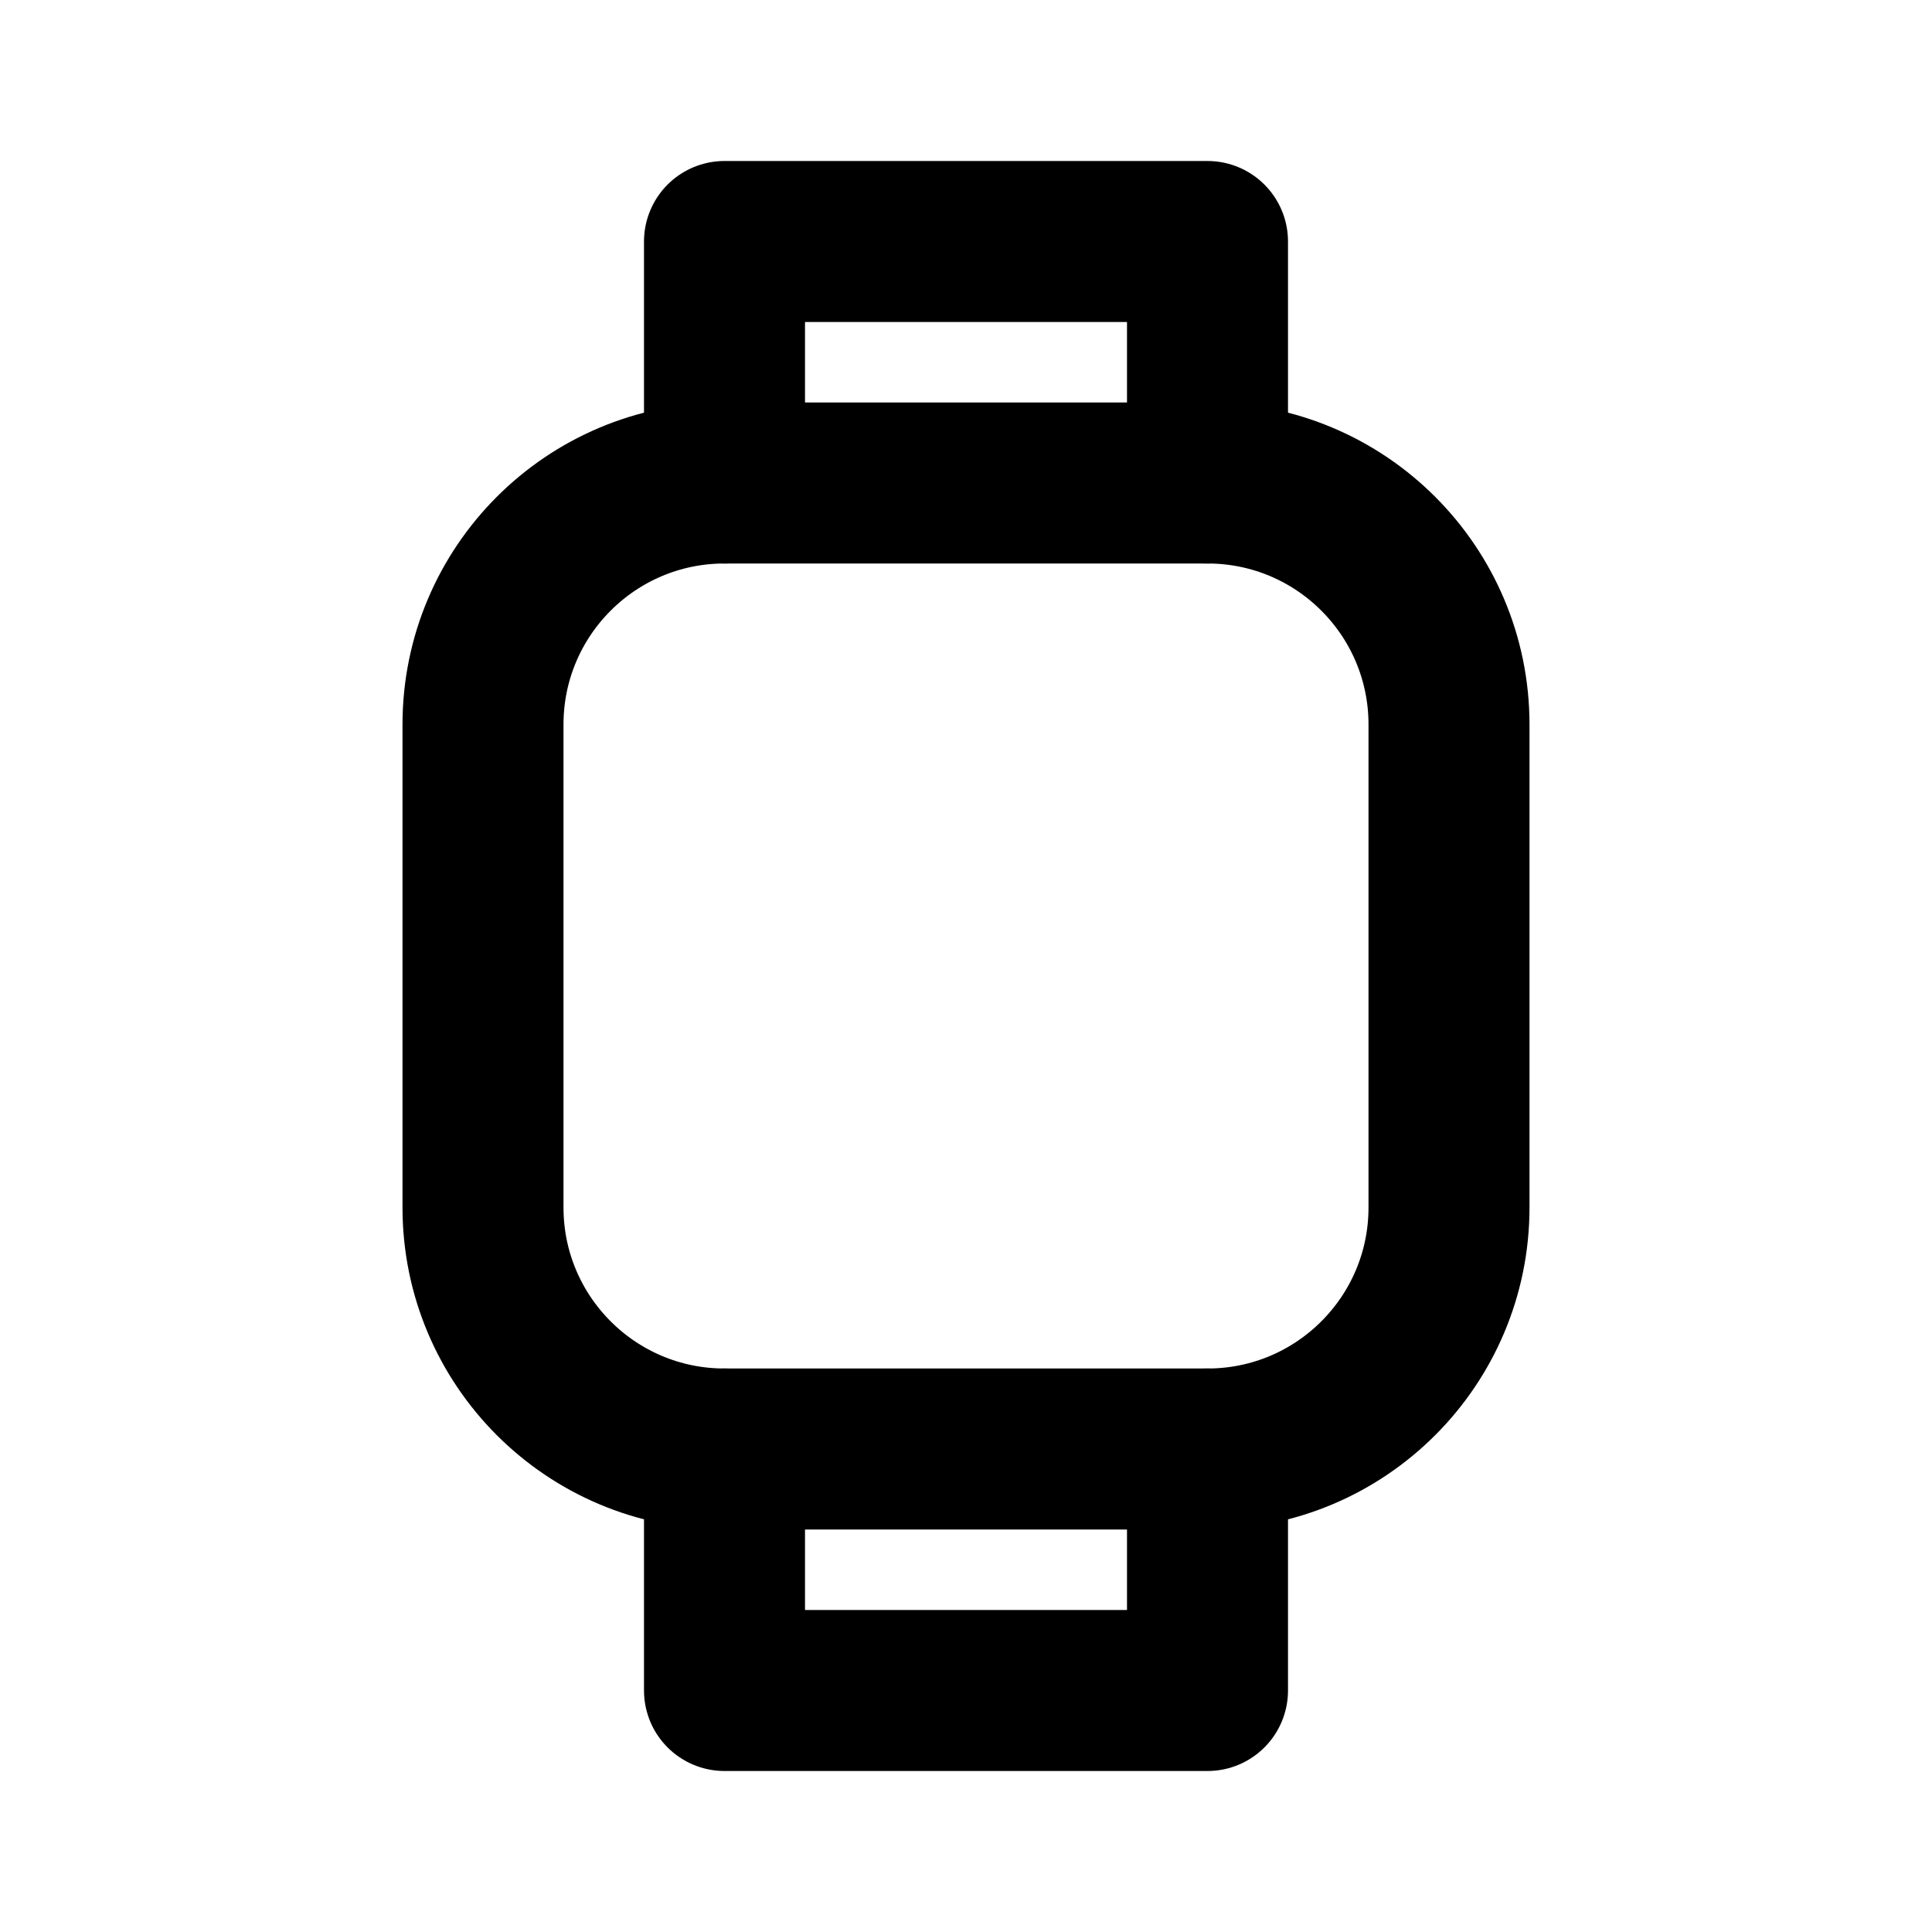
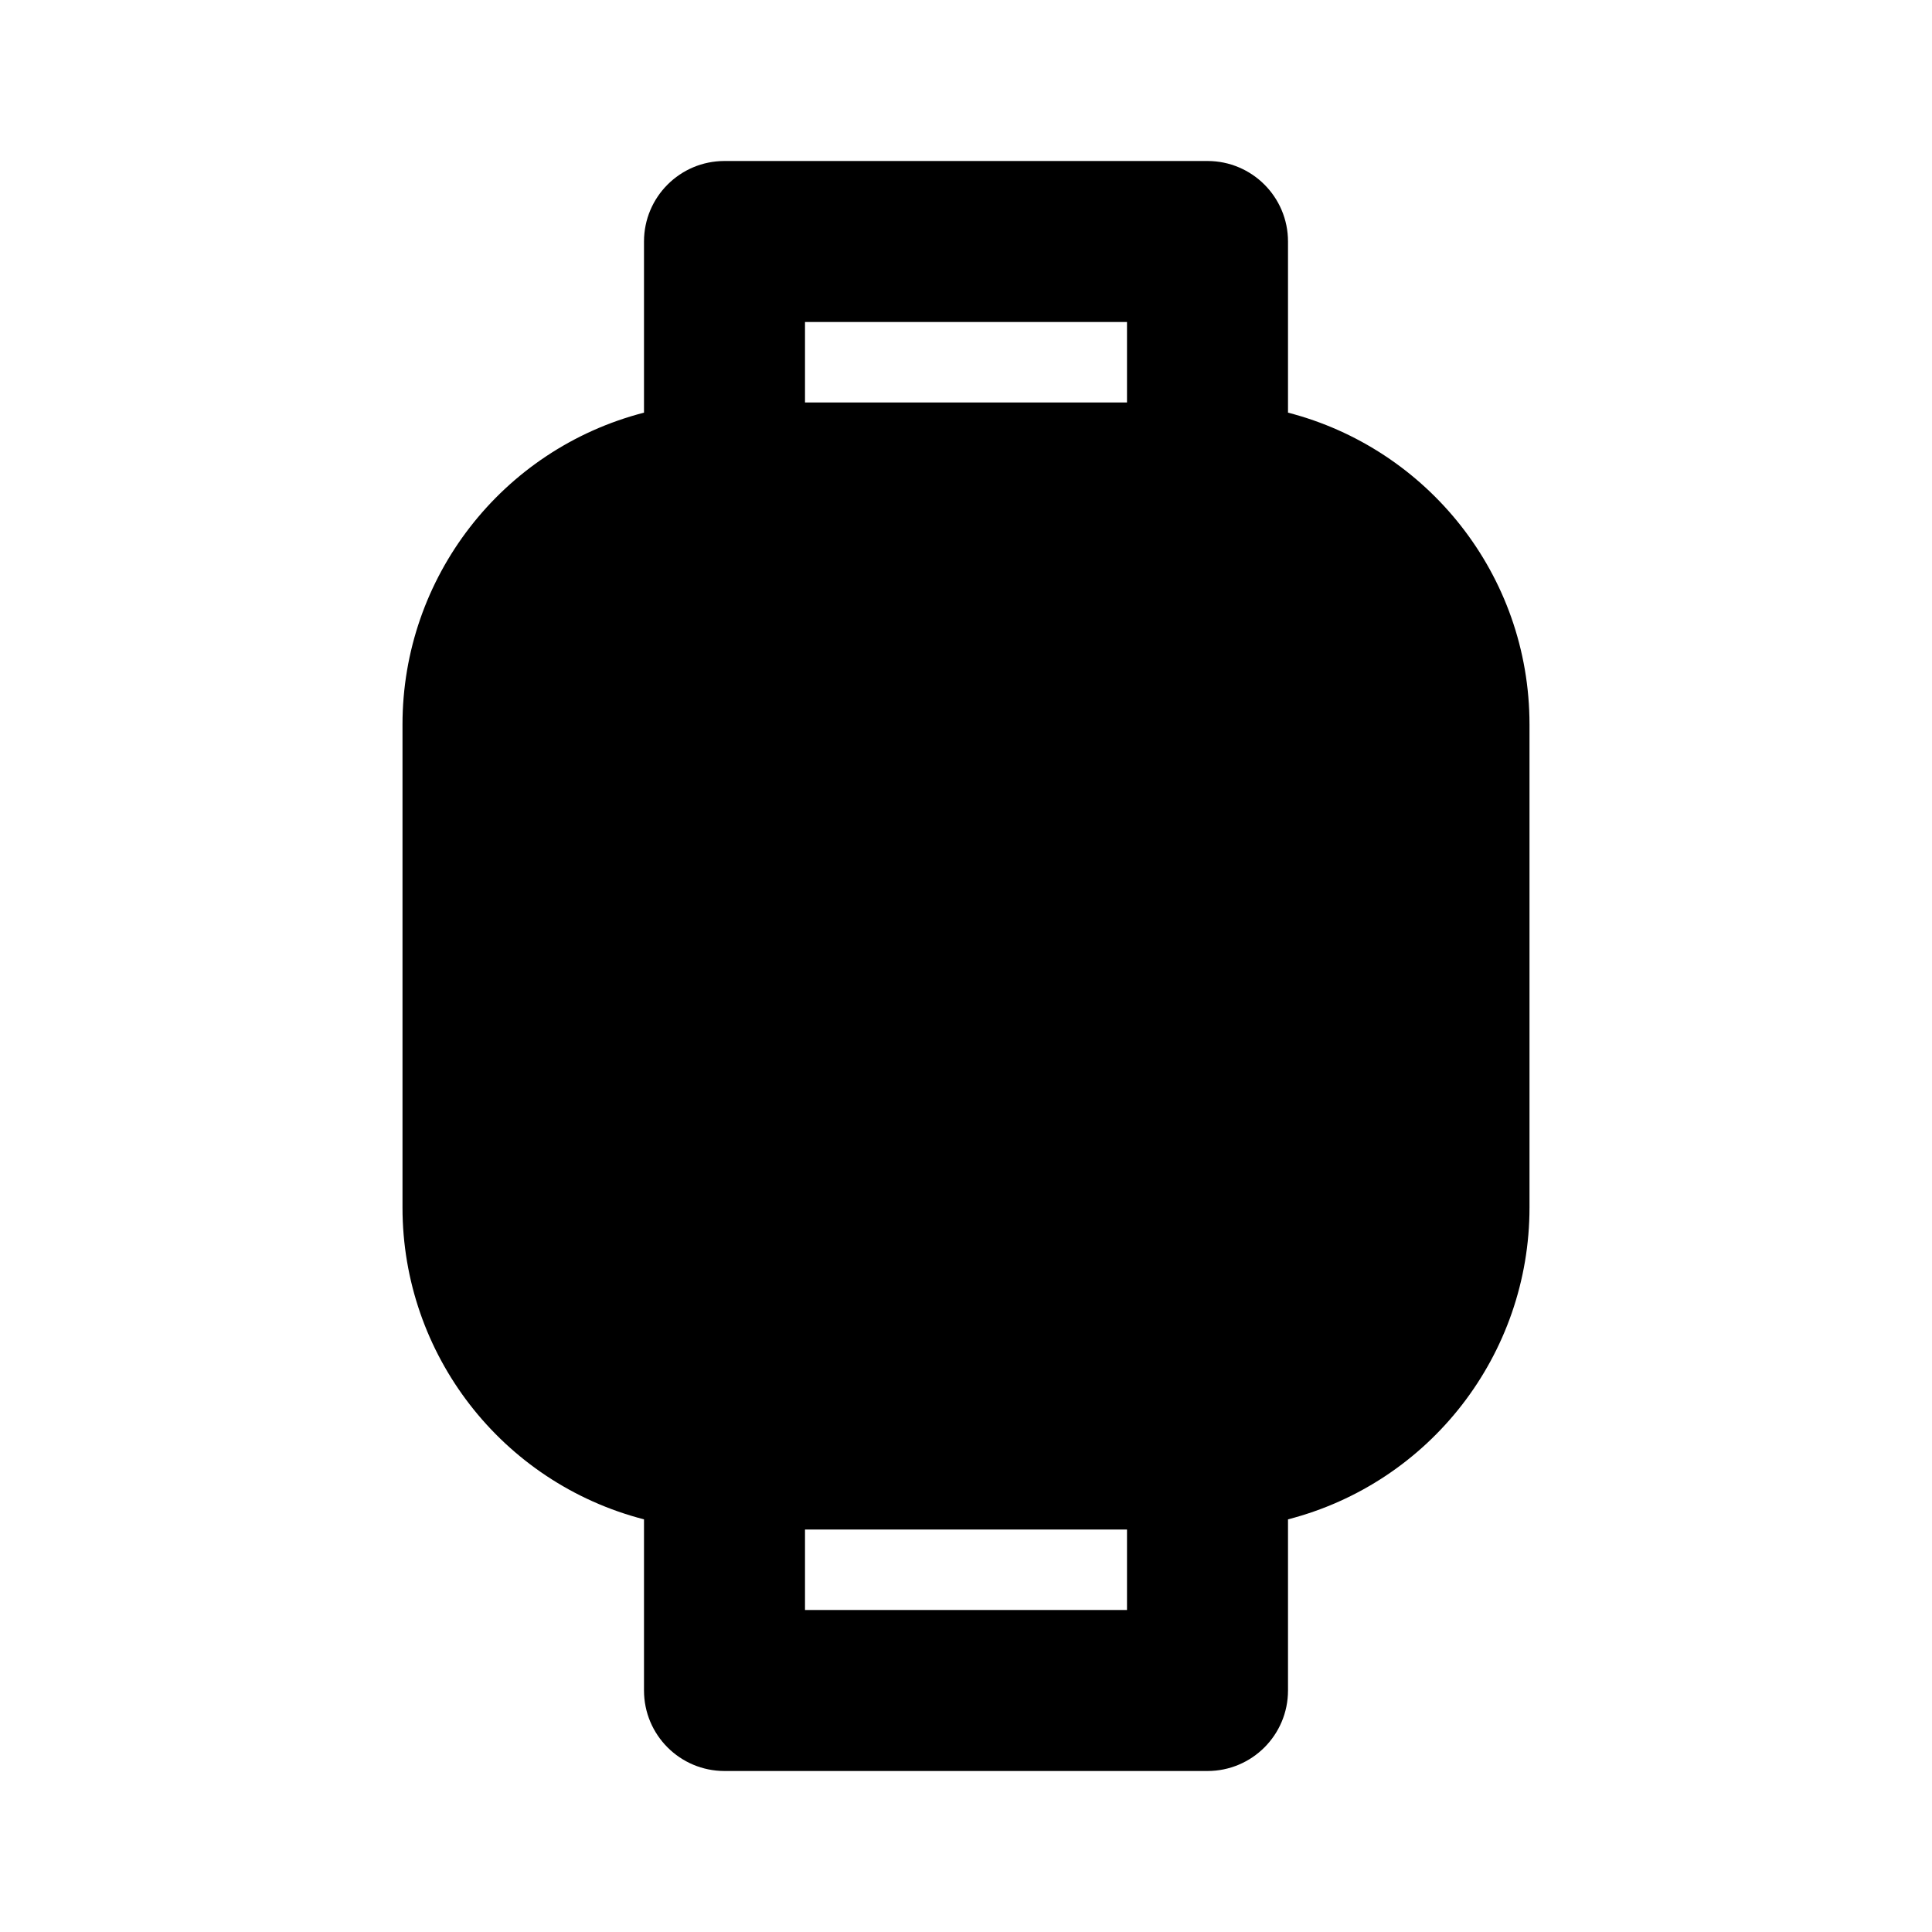
- <svg xmlns="http://www.w3.org/2000/svg" width="24" height="24" viewBox="0 0 24 24" fill="none" stroke="currentColor" stroke-width="2" stroke-linecap="round" stroke-linejoin="round" class="icon icon-tabler icons-tabler-outline icon-tabler-device-watch">
+ <svg xmlns="http://www.w3.org/2000/svg" width="24" height="24" viewBox="0 0 24 24" fill="currentColor" class="icon icon-tabler icons-tabler-filled icon-tabler-device-watch">
  <path stroke="none" d="M0 0h24v24H0z" fill="none" />
-   <path d="M6 9a3 3 0 0 1 3 -3h6a3 3 0 0 1 3 3v6a3 3 0 0 1 -3 3h-6a3 3 0 0 1 -3 -3v-6z" />
-   <path d="M9 18v3h6v-3" />
-   <path d="M9 6v-3h6v3" />
+   <path d="M15 2a1 1 0 0 1 1 1v2.126c1.726 .445 3 2.01 3 3.874v6a4 4 0 0 1 -3 3.874v2.126a1 1 0 0 1 -1 1h-6a1 1 0 0 1 -1 -1v-2.126a4 4 0 0 1 -3 -3.874v-6a4 4 0 0 1 3 -3.874v-2.126a1 1 0 0 1 1 -1zm-1 17h-4v1h4zm0 -15h-4v1h4z" />
</svg>
